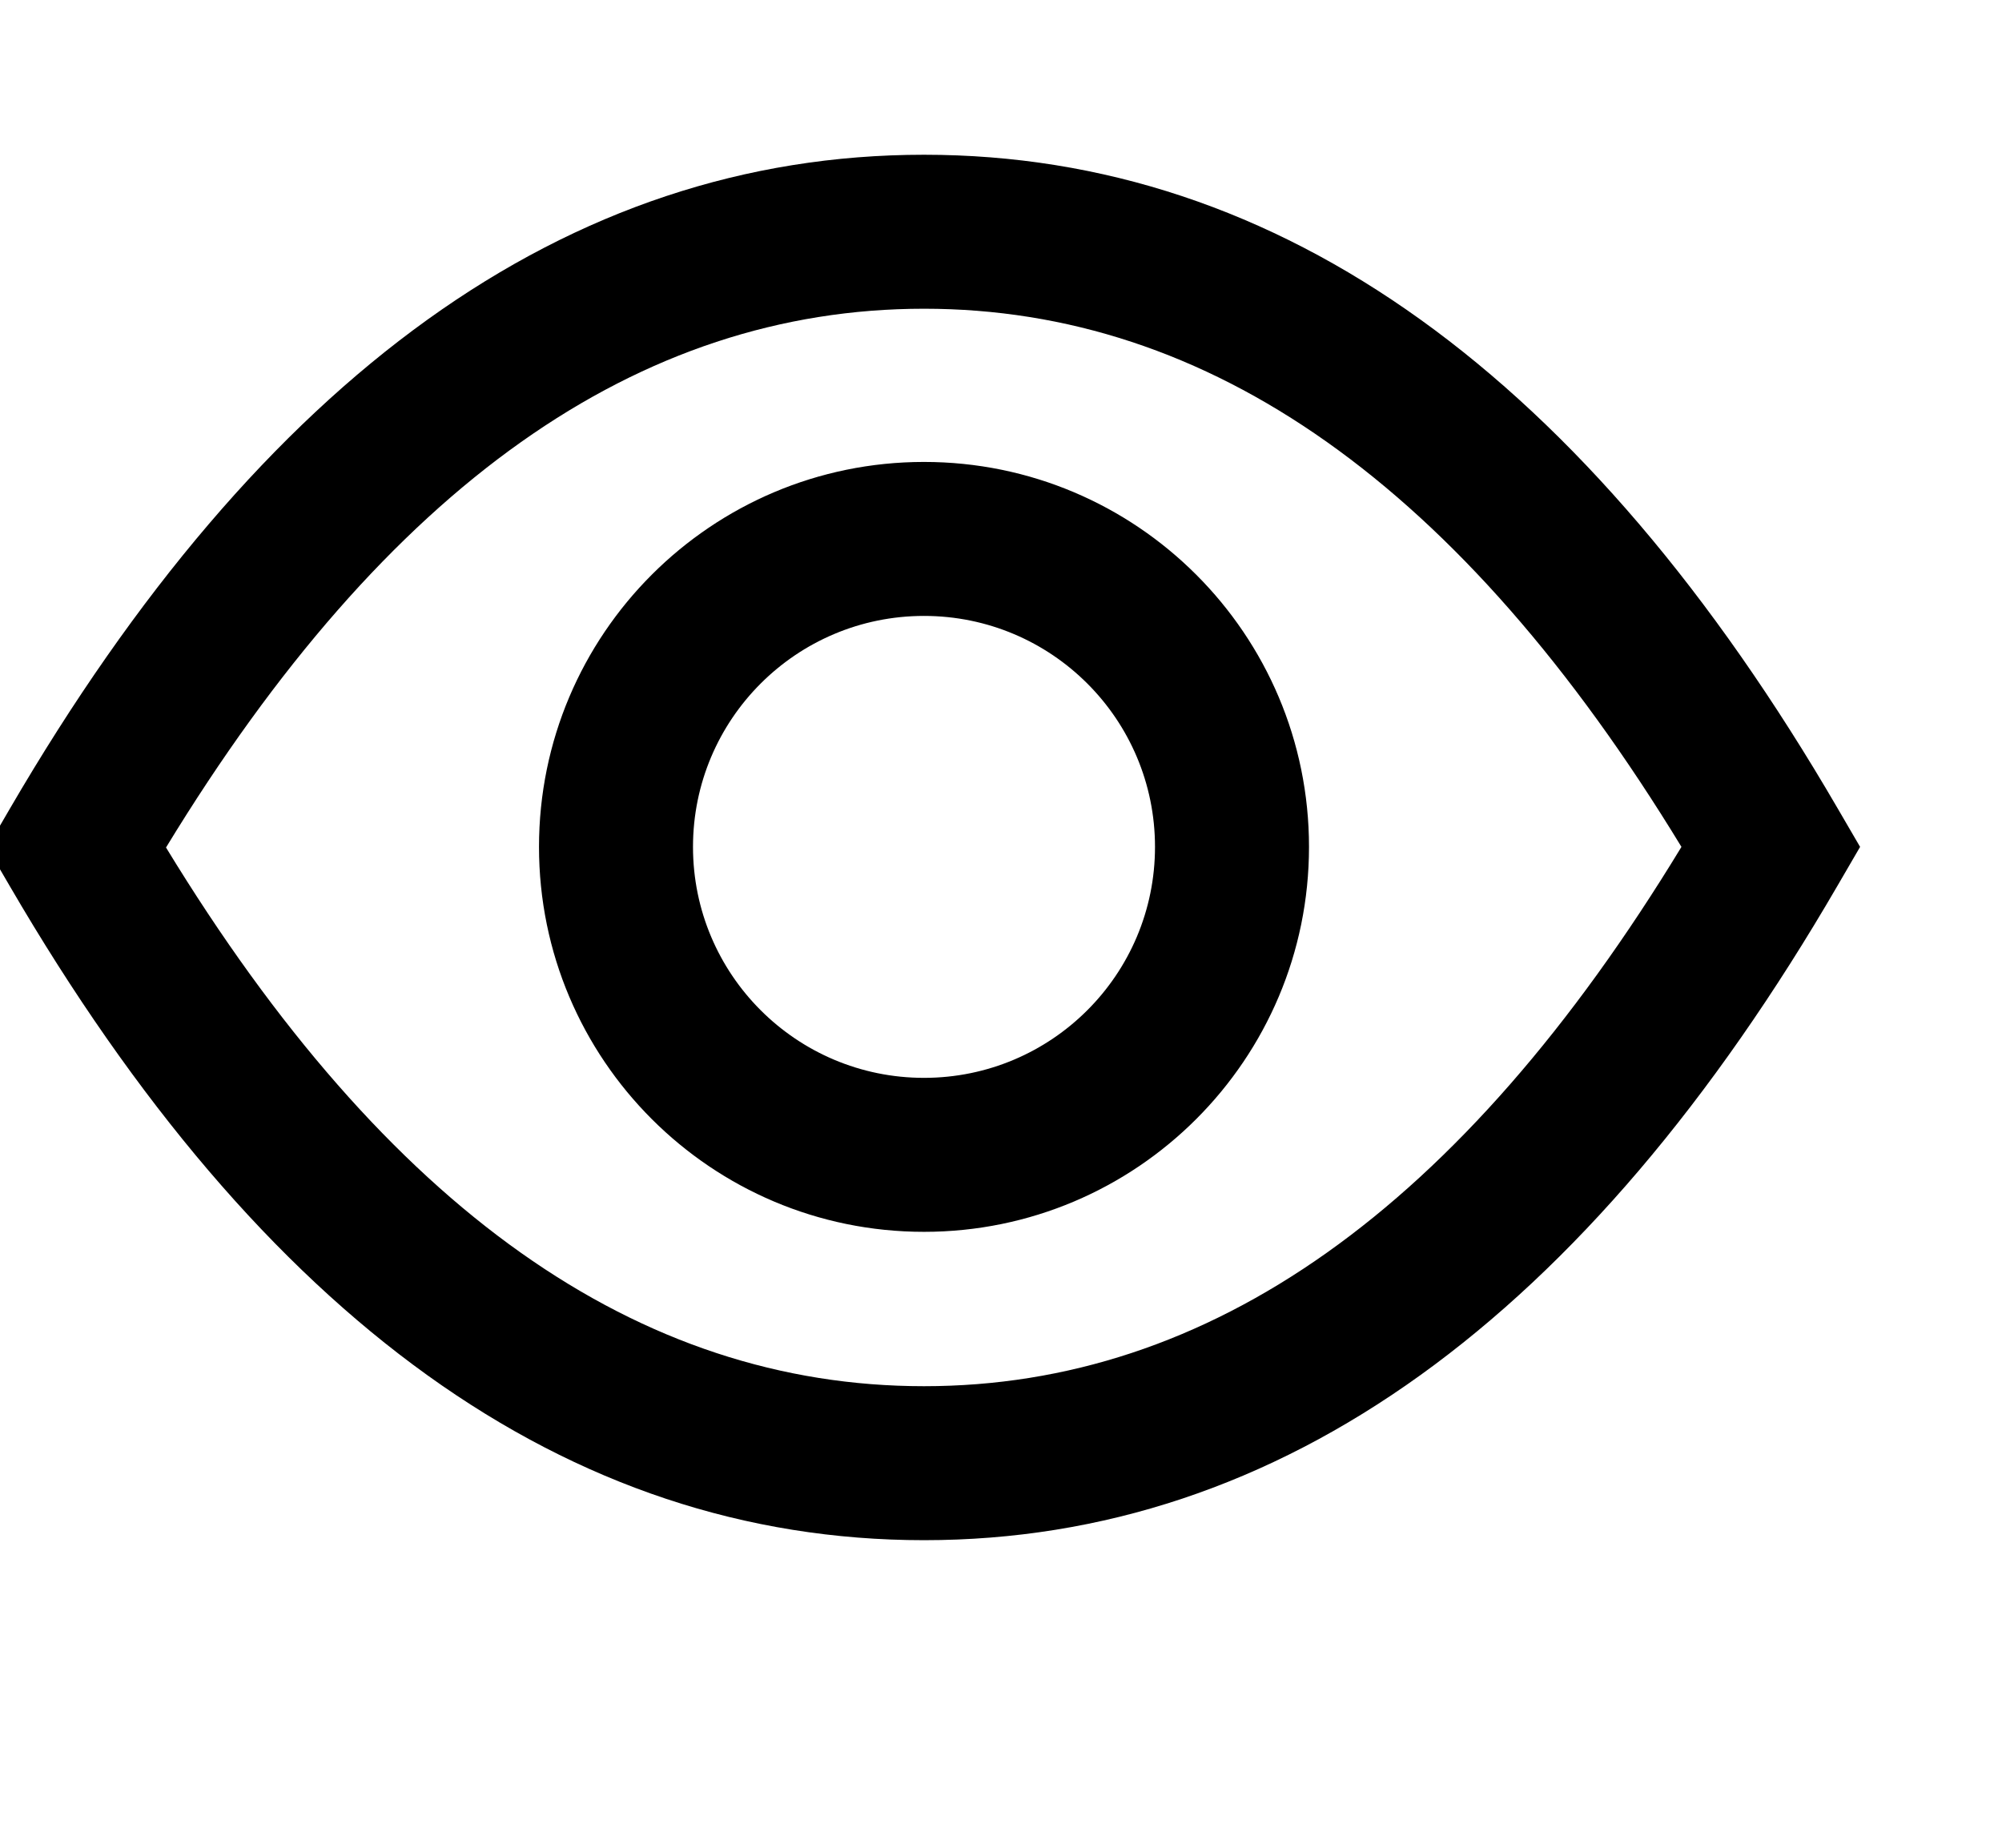
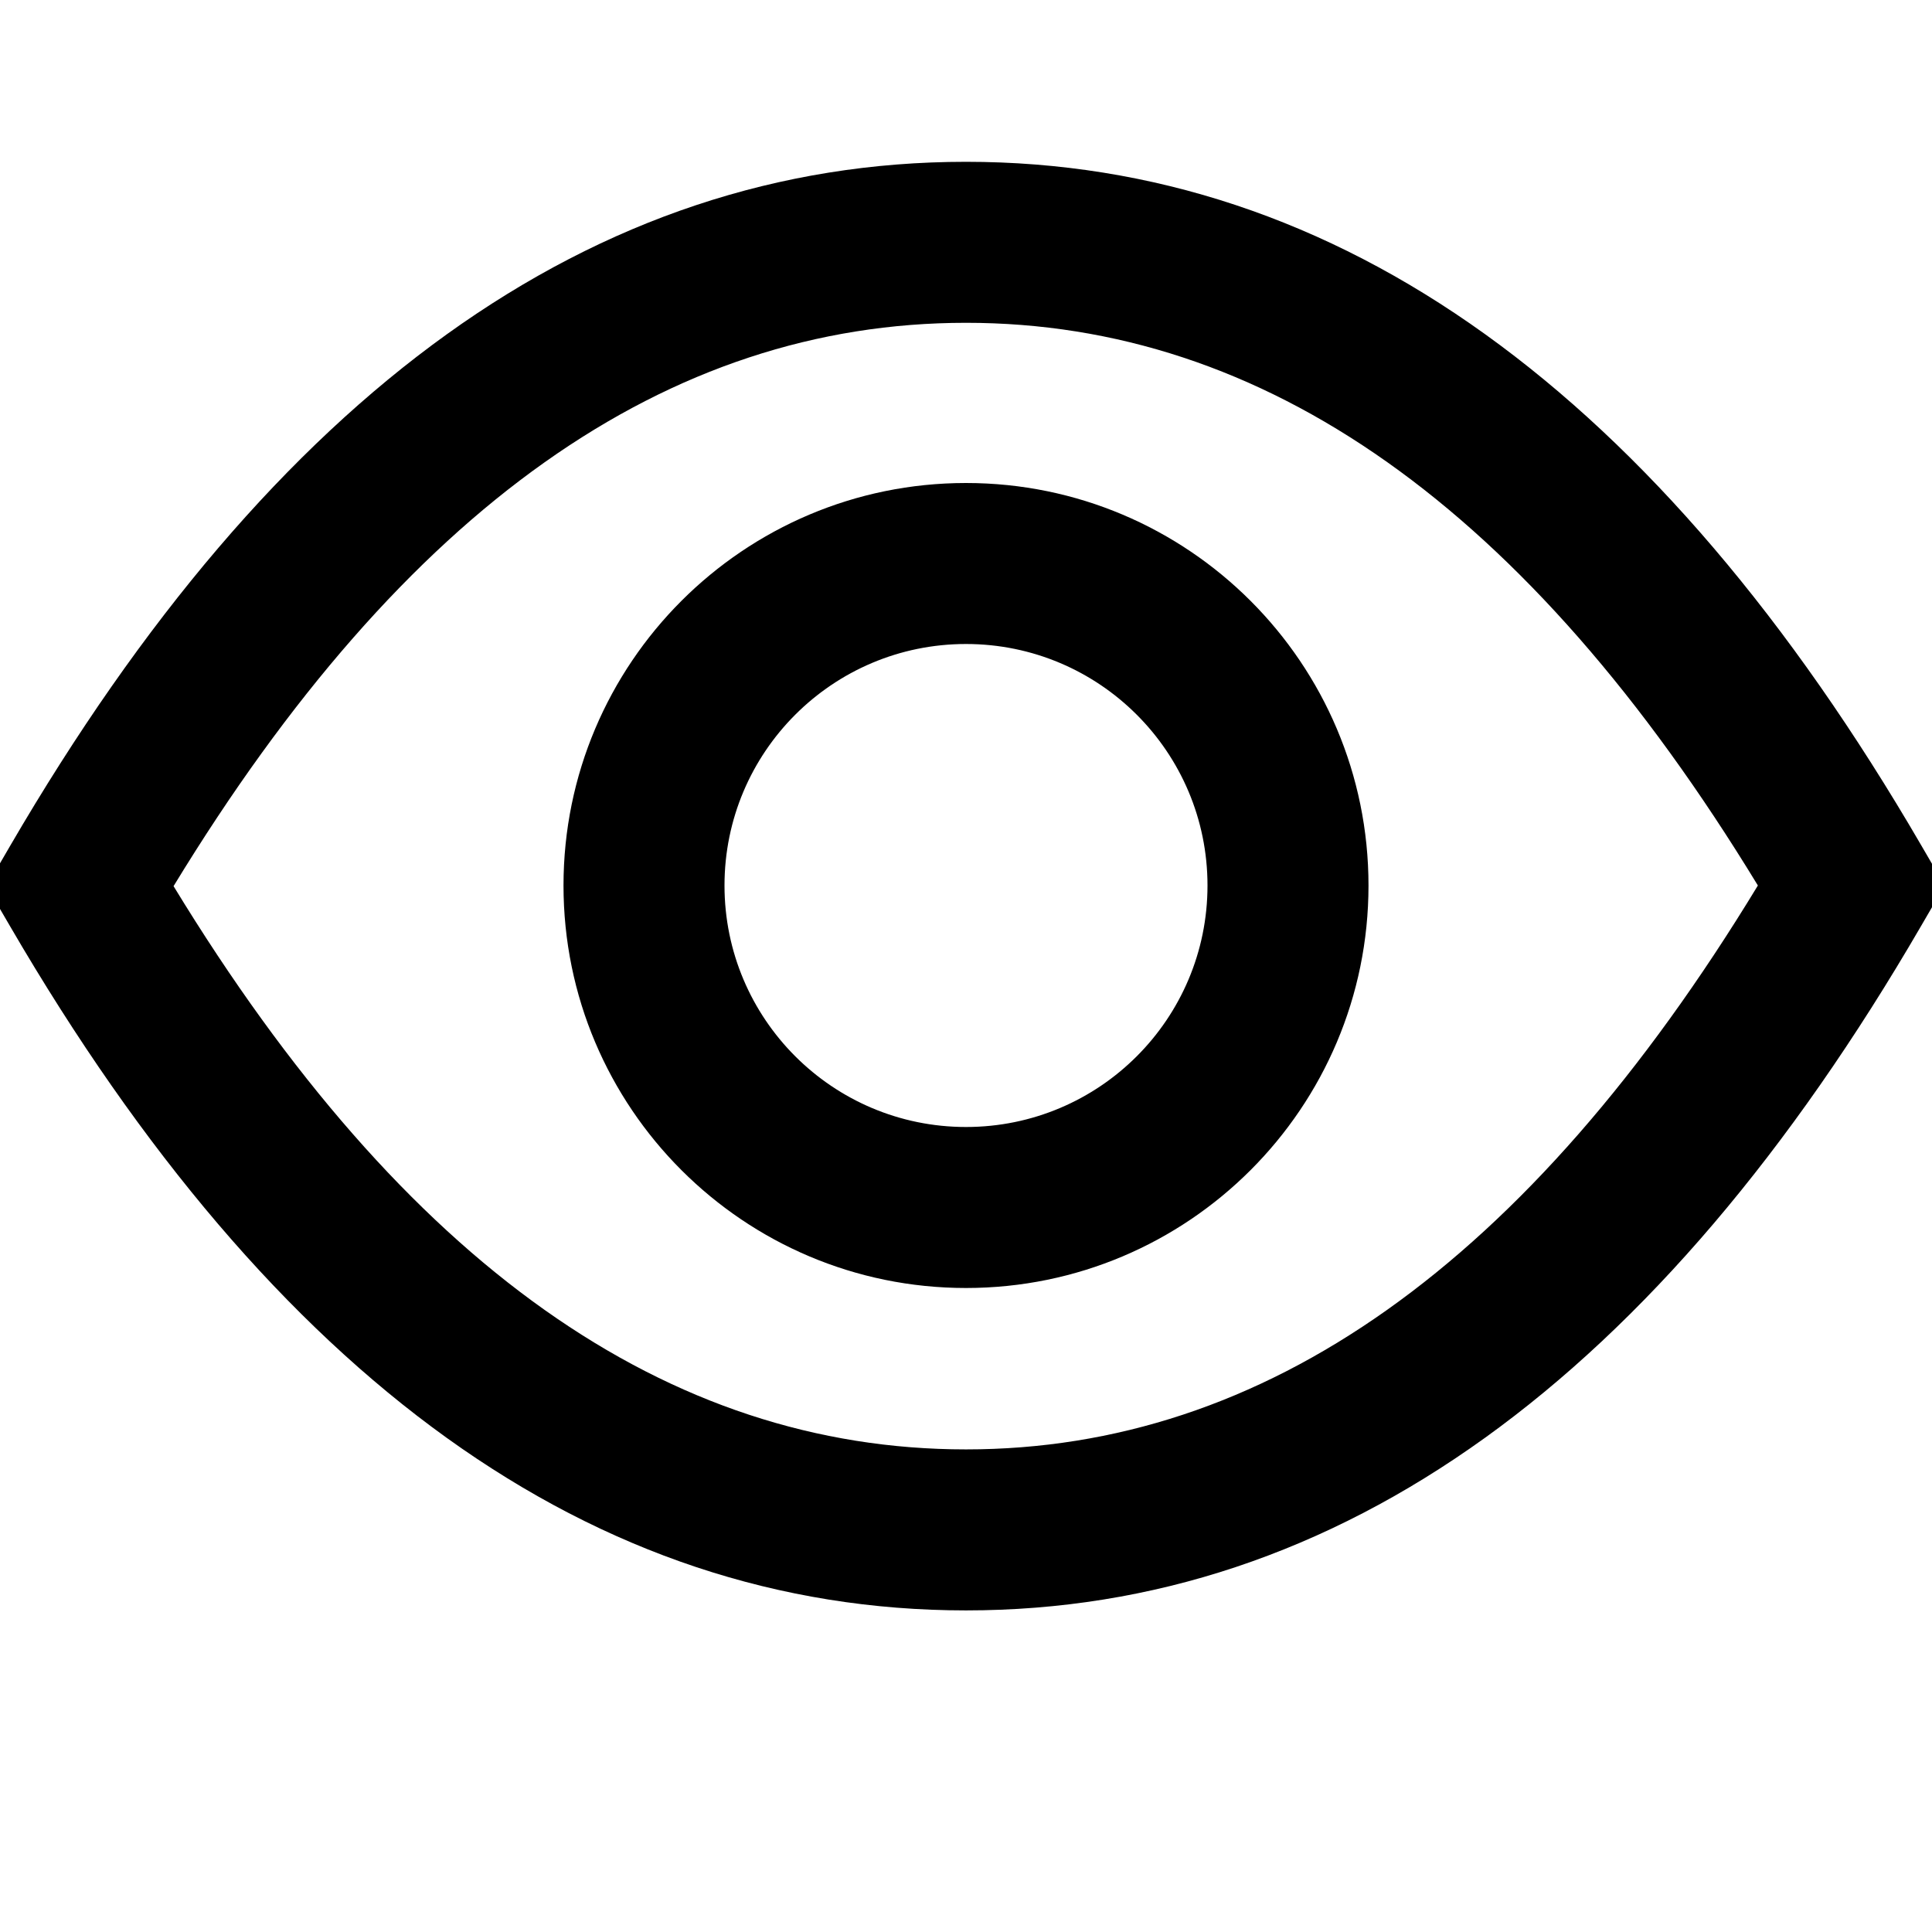
- <svg xmlns="http://www.w3.org/2000/svg" viewBox="0 0 26 24">
-   <path d="M12,20.005 C7.363,20.005 3.396,17.123 0.128,11.511 L-0.165,11.008 L0.128,10.504 C3.396,4.892 7.363,2.01 12,2.01 C16.637,2.01 20.602,4.89 23.864,10.497 L24.157,11 L23.865,11.502 C20.602,17.12 16.638,20.005 12,20.005 Z M12,18.005 C15.701,18.005 18.972,15.716 21.837,11 C18.972,6.295 15.702,4.01 12,4.01 C8.298,4.01 5.026,6.297 2.156,11.008 C5.026,15.718 8.298,18.005 12,18.005 Z M12,16 C9.239,16 7,13.761 7,11 C7,8.239 9.239,6 12,6 C14.761,6 17,8.239 17,11 C17,13.761 14.761,16 12,16 Z M12,14 C13.657,14 15,12.657 15,11 C15,9.343 13.657,8 12,8 C10.343,8 9,9.343 9,11 C9,12.657 10.343,14 12,14 Z" id="path-1" />
+ <svg xmlns="http://www.w3.org/2000/svg" viewBox="0 0 24 24">
+   <path d="M12,20.005 C7.363,20.005 3.396,17.123 0.128,11.511 L-0.165,11.008 L0.128,10.504 C3.396,4.892 7.363,2.01 12,2.01 C16.637,2.01 20.602,4.89 23.864,10.497 L24.157,11 L23.865,11.502 C20.602,17.12 16.638,20.005 12,20.005 Z M12,18.005 C15.701,18.005 18.972,15.716 21.837,11 C18.972,6.295 15.702,4.01 12,4.01 C8.298,4.01 5.026,6.297 2.156,11.008 C5.026,15.718 8.298,18.005 12,18.005 Z M12,16 C9.239,16 7,13.761 7,11 C7,8.239 9.239,6 12,6 C14.761,6 17,8.239 17,11 C17,13.761 14.761,16 12,16 Z M12,14 C13.657,14 15,12.657 15,11 C15,9.343 13.657,8 12,8 C10.343,8 9,9.343 9,11 C9,12.657 10.343,14 12,14 Z" />
</svg>
